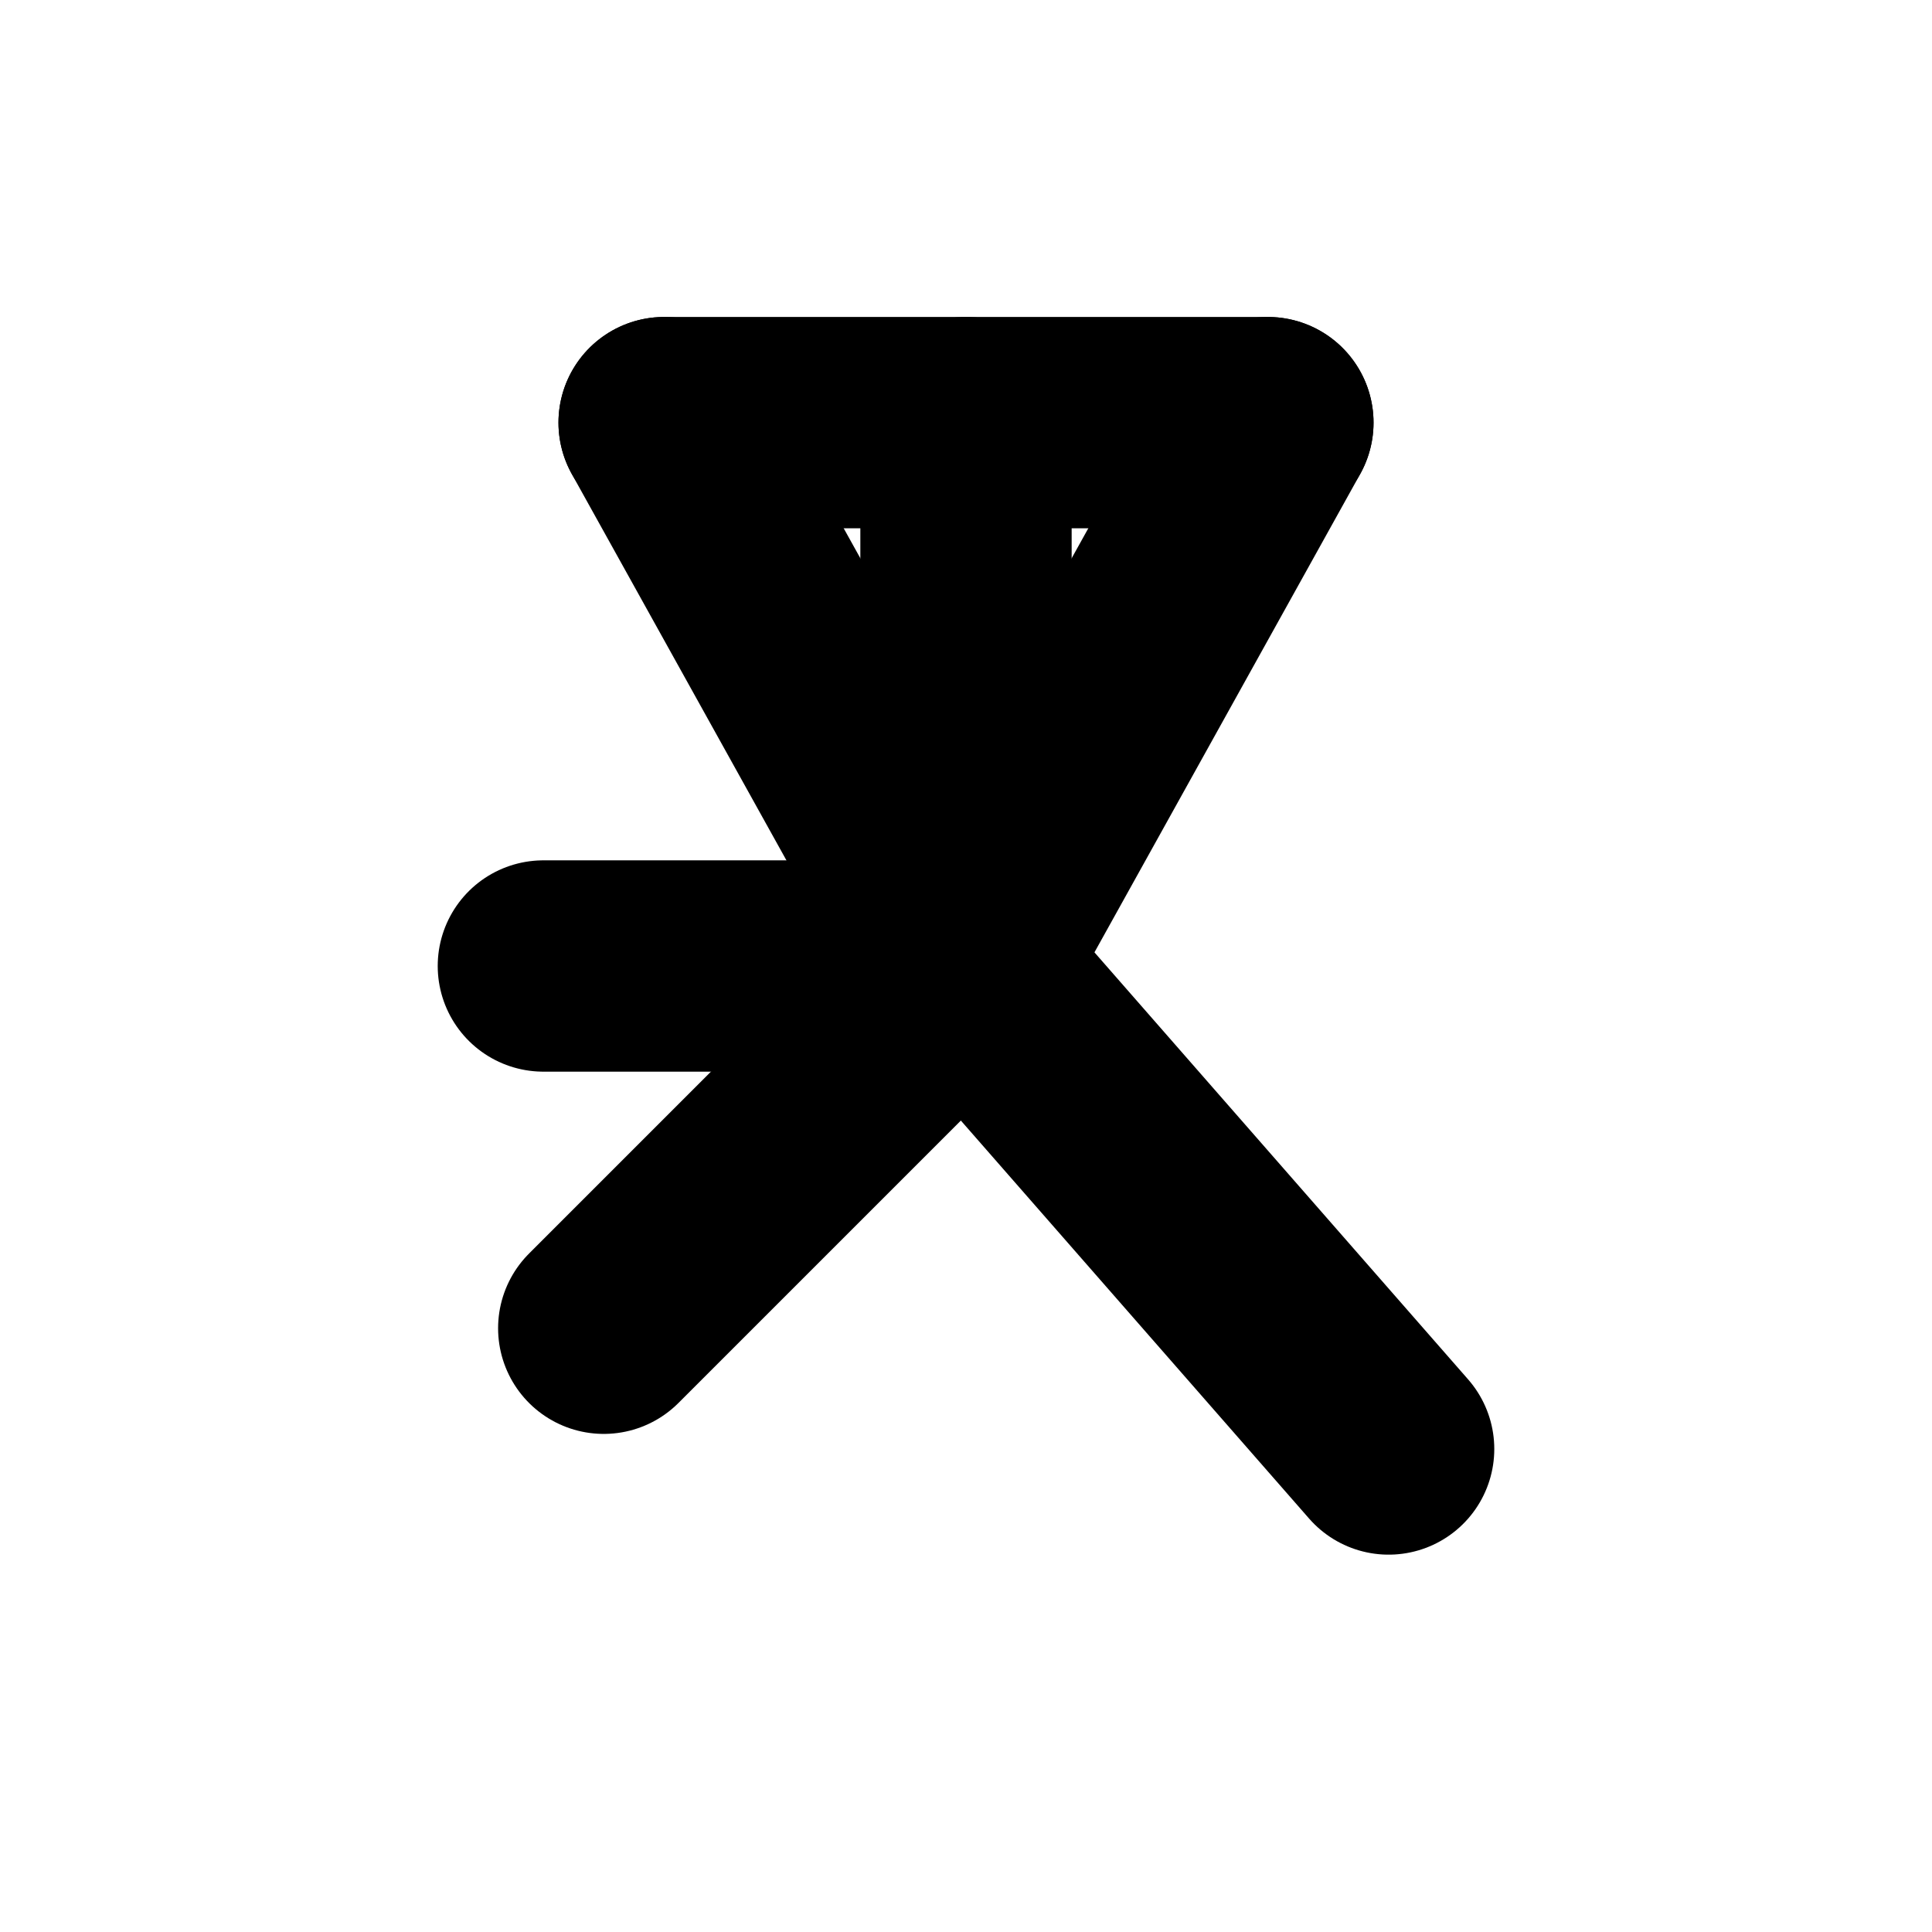
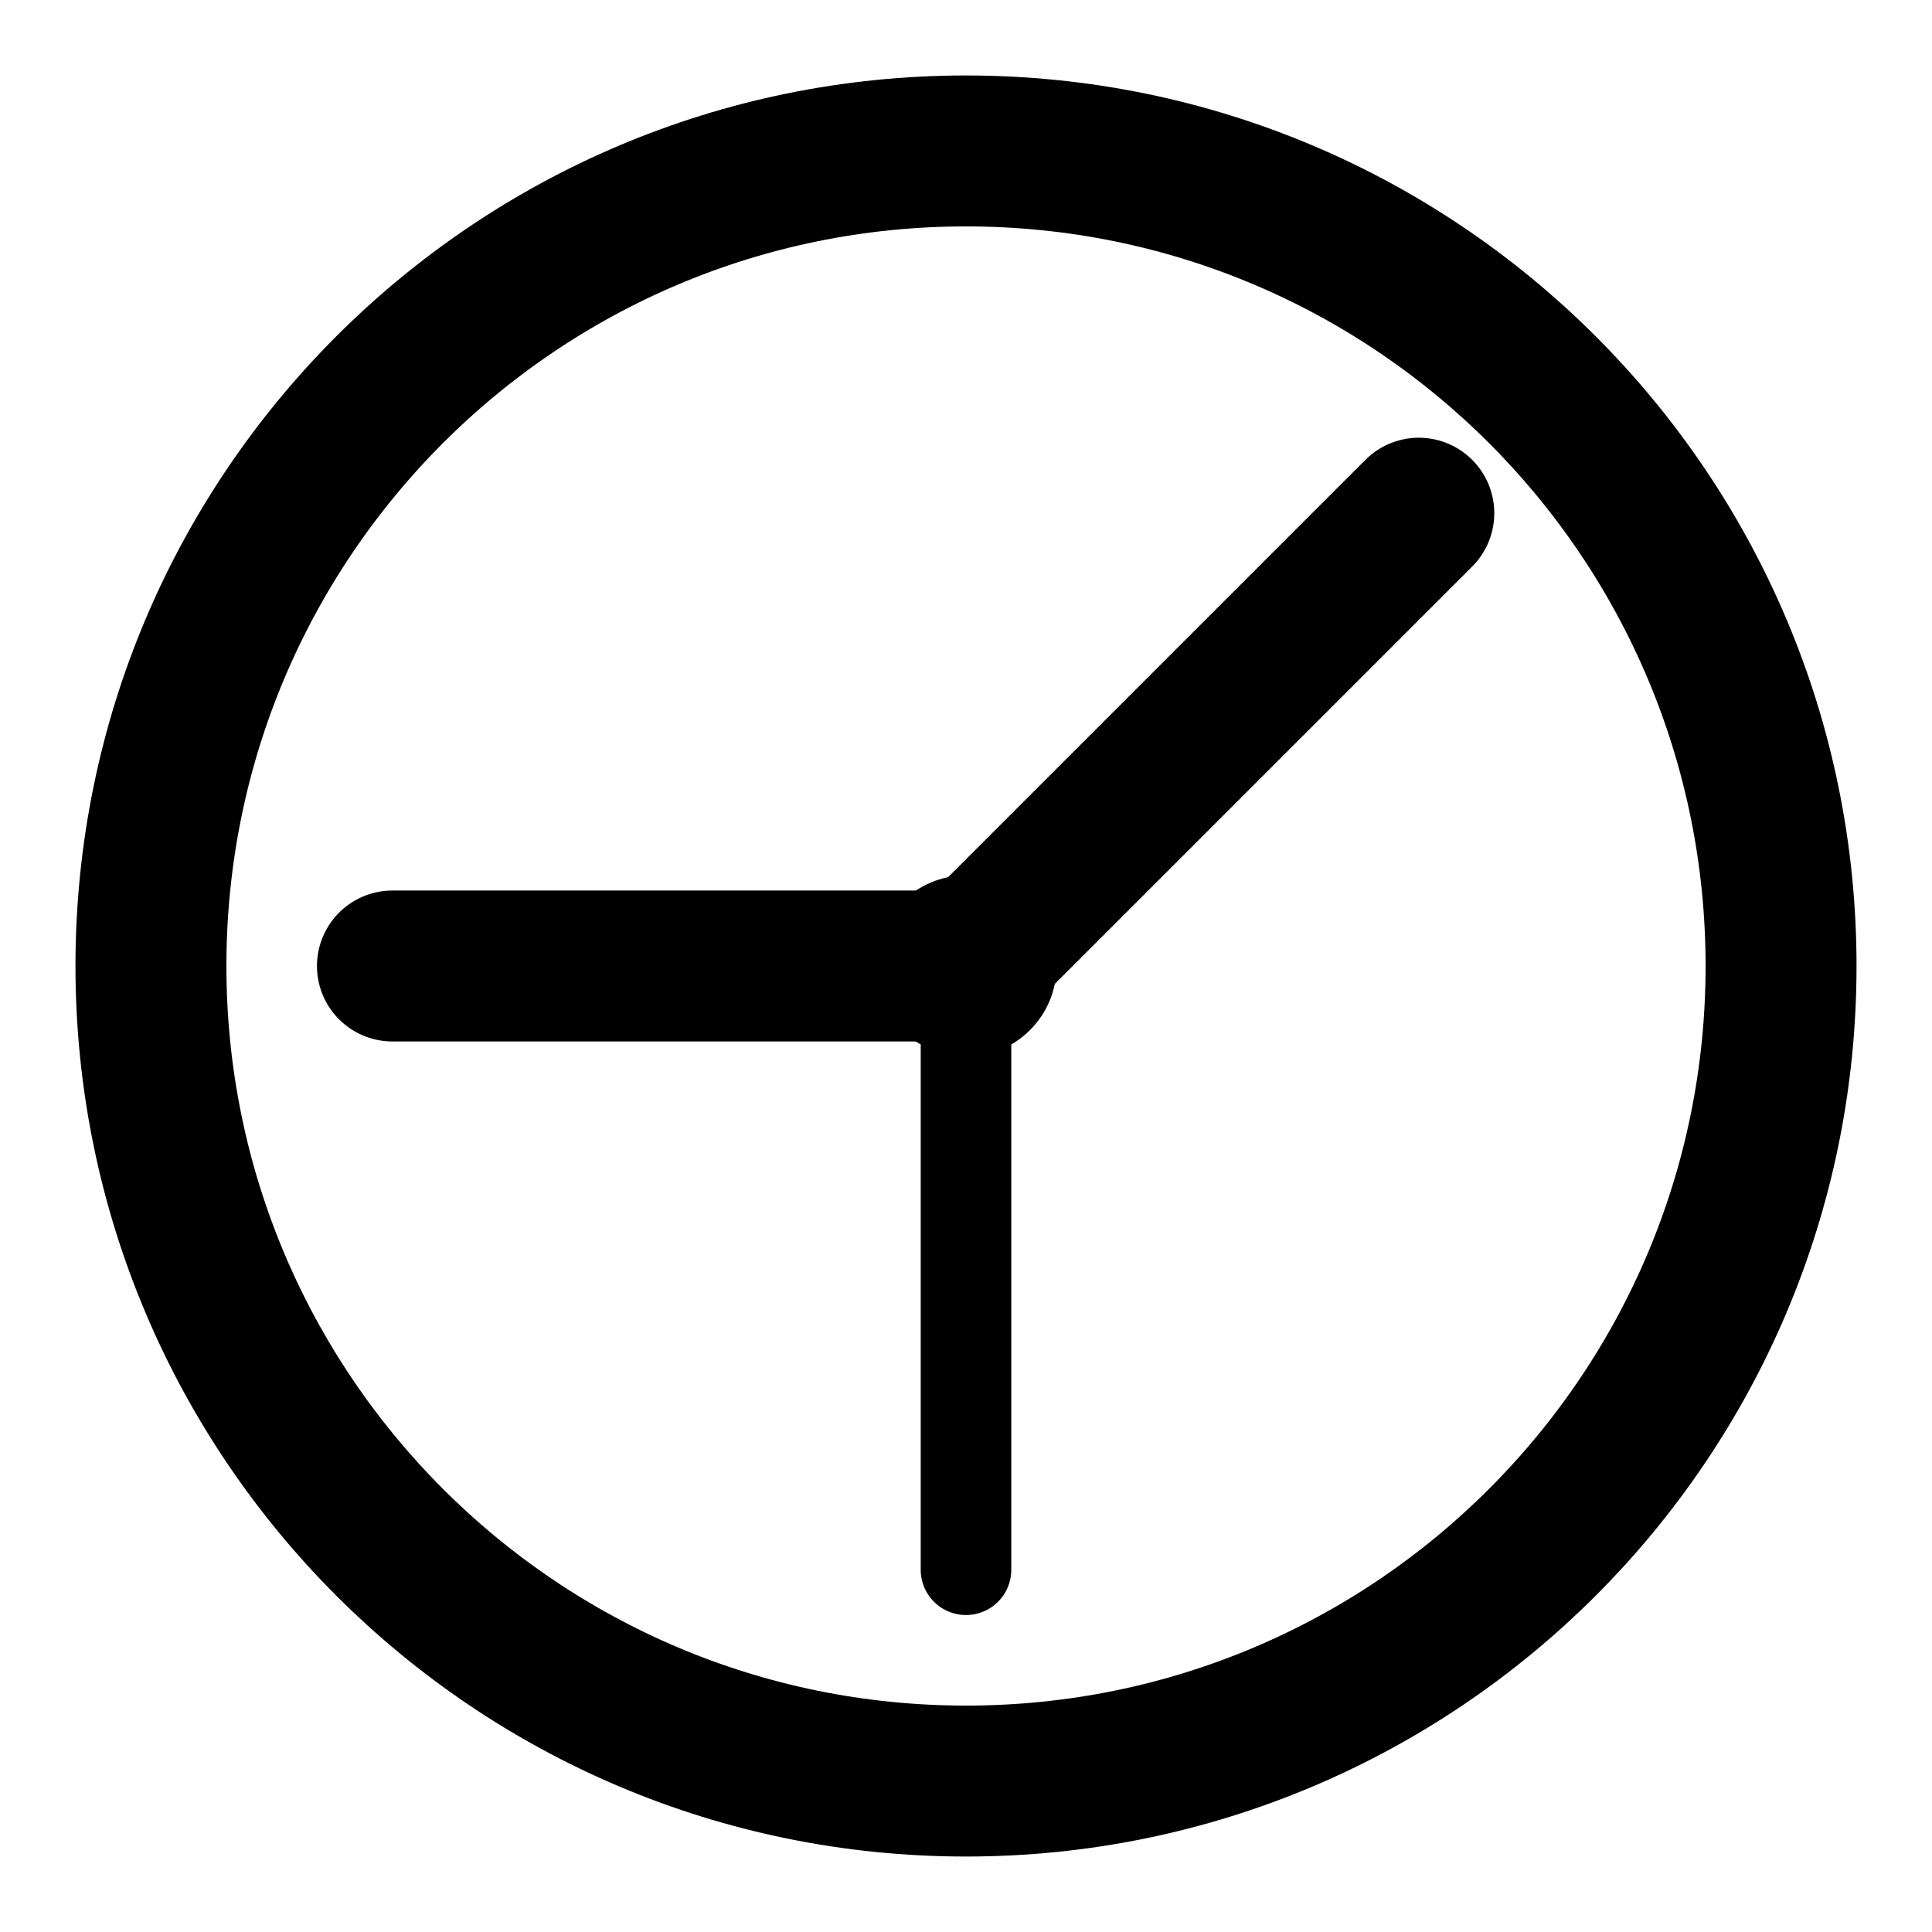
<svg xmlns="http://www.w3.org/2000/svg" viewBox="0 0 64 64" role="img" aria-label="Time Keeper tray template">
-   <g stroke="#000000" stroke-width="7" stroke-linecap="round" stroke-linejoin="round" fill="none">
-     <path d="M22 14H42" />
-     <path d="M32 14V32" />
-     <path d="M32 32L46 48" />
-     <path d="M32 32L20 44" />
-     <path d="M32 32H18" />
-     <path d="M42 14L32 32L22 14" />
-   </g>
+   <circle cx="32" cy="32" r="27" fill="none" stroke="#000000" stroke-width="5" />
+   <line x1="32" y1="32" x2="13" y2="32" stroke="#000000" stroke-width="5" stroke-linecap="round" />
+   <line x1="32" y1="32" x2="47" y2="17" stroke="#000000" stroke-width="5" stroke-linecap="round" />
+   <line x1="32" y1="32" x2="32" y2="52" stroke="#000000" stroke-width="3" stroke-linecap="round" />
+   <circle cx="32" cy="32" r="3" fill="#000000" />
</svg>
